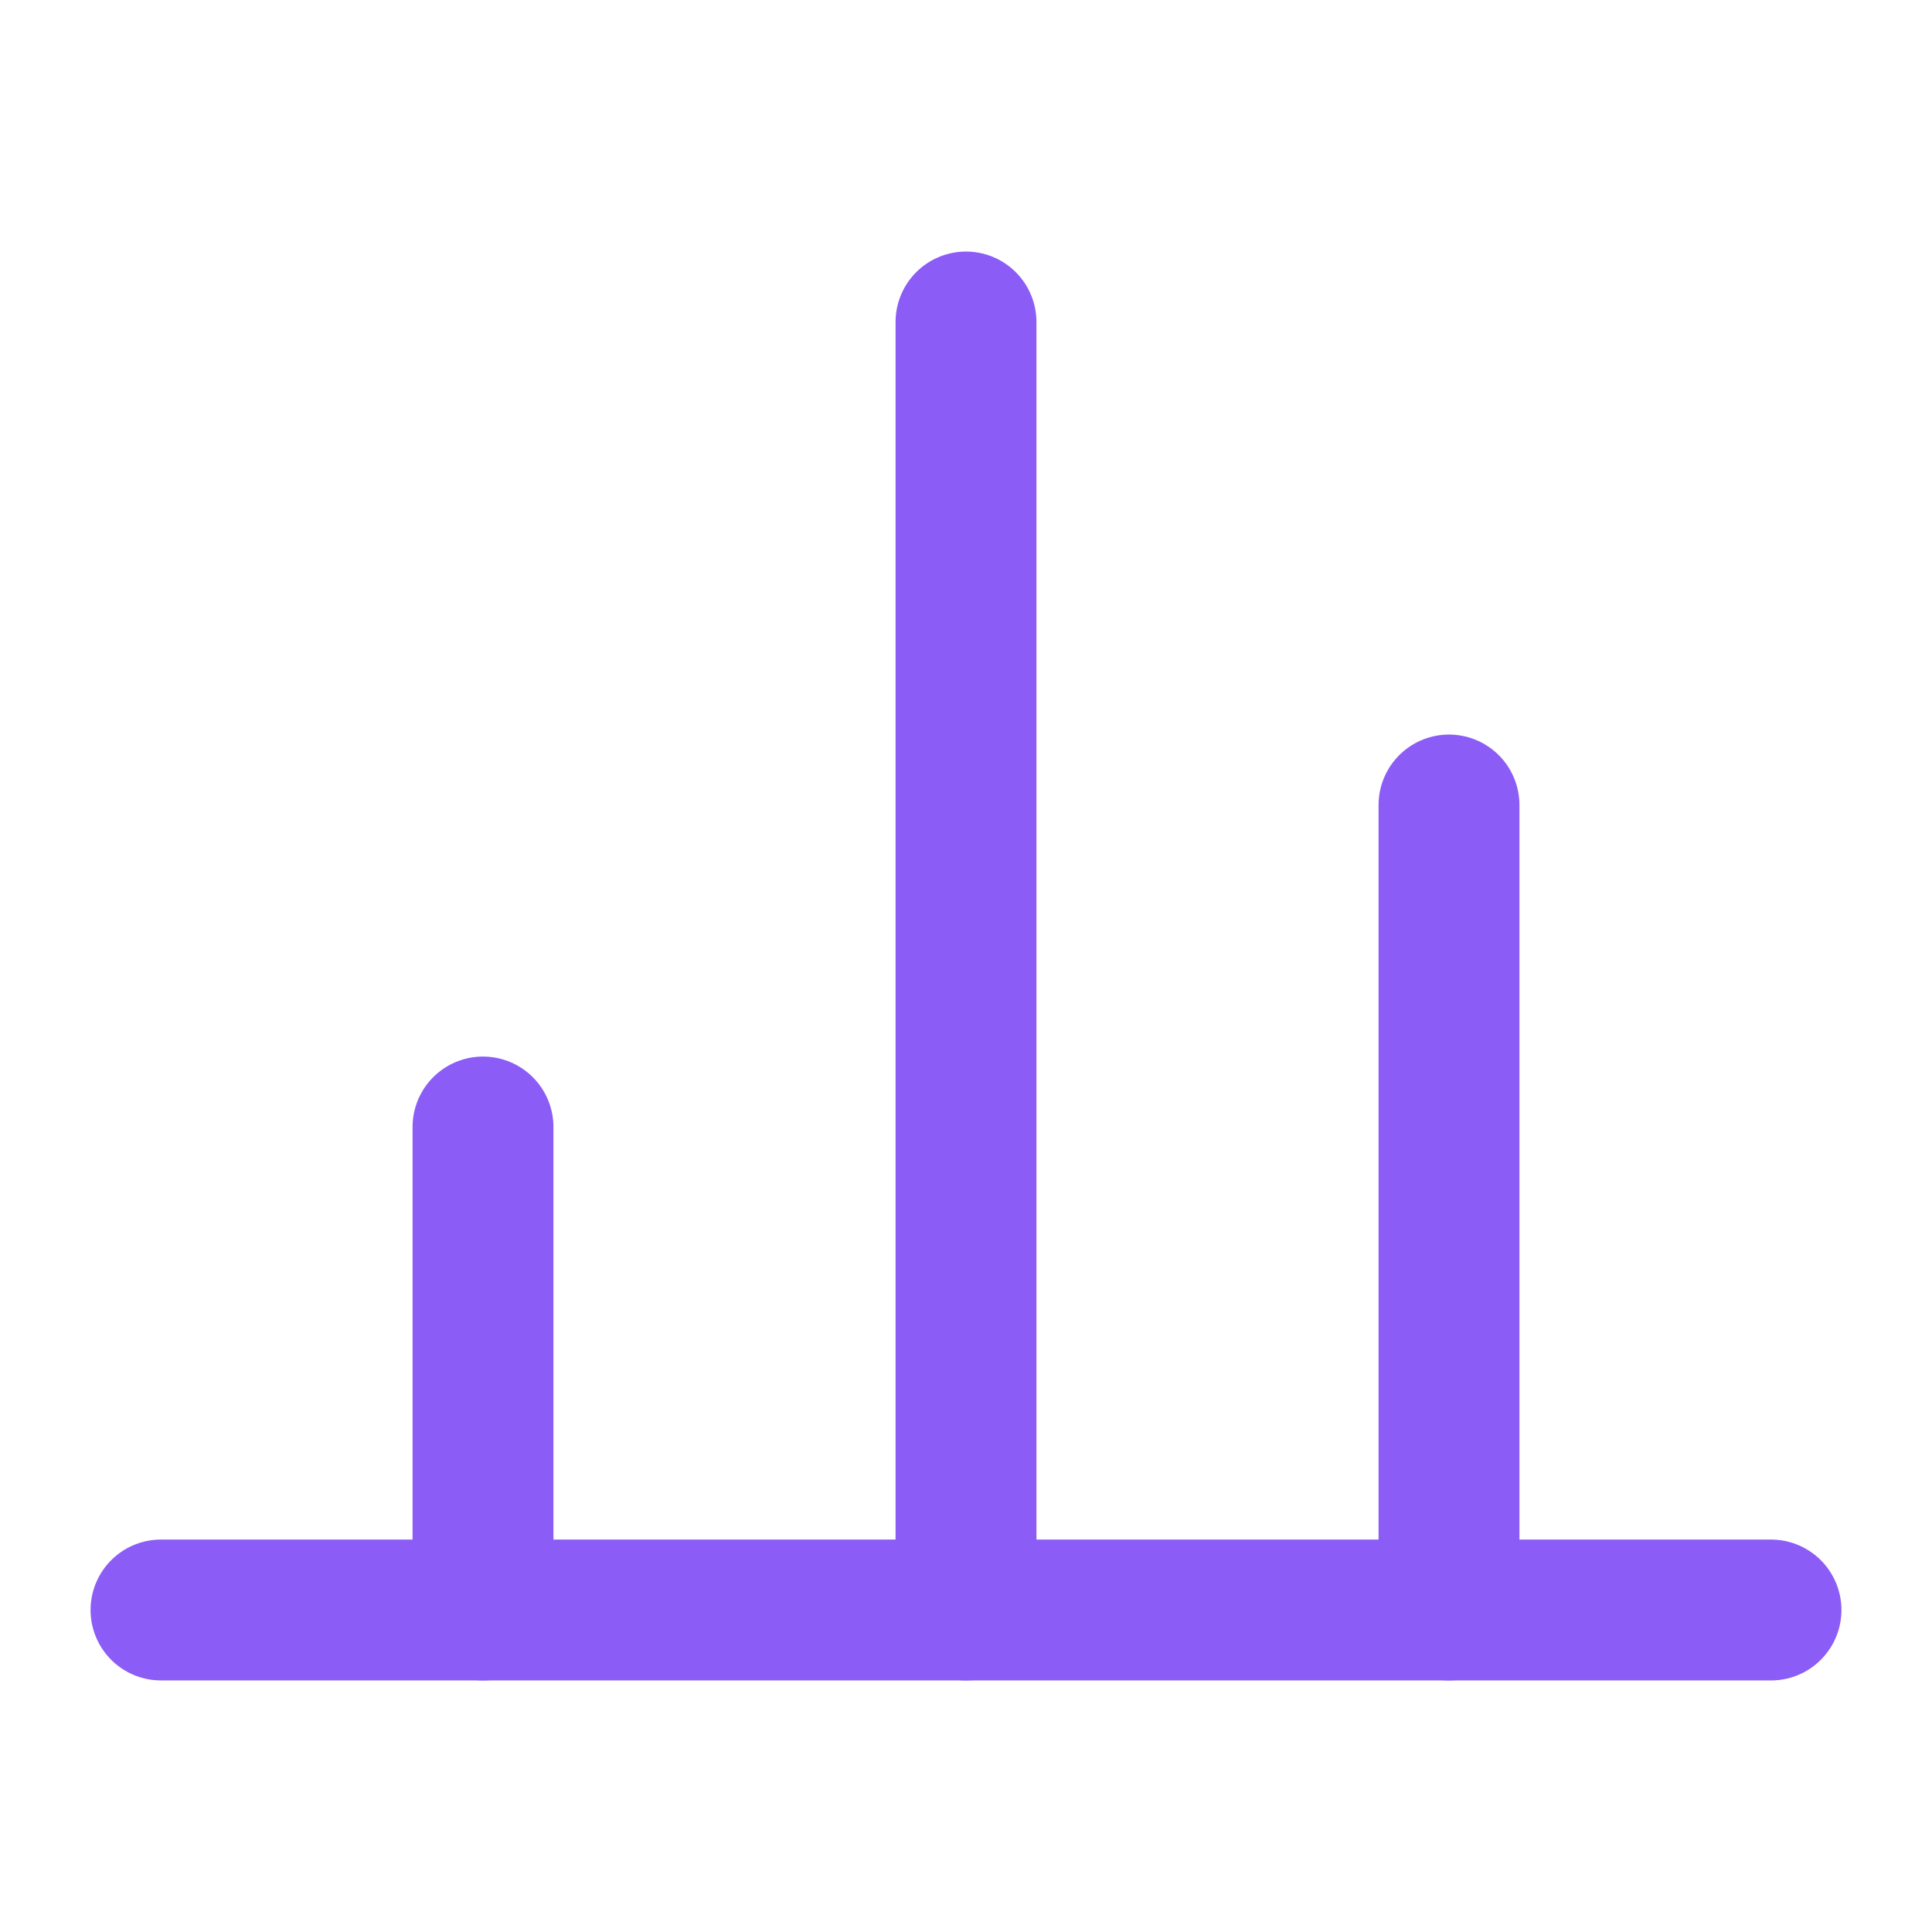
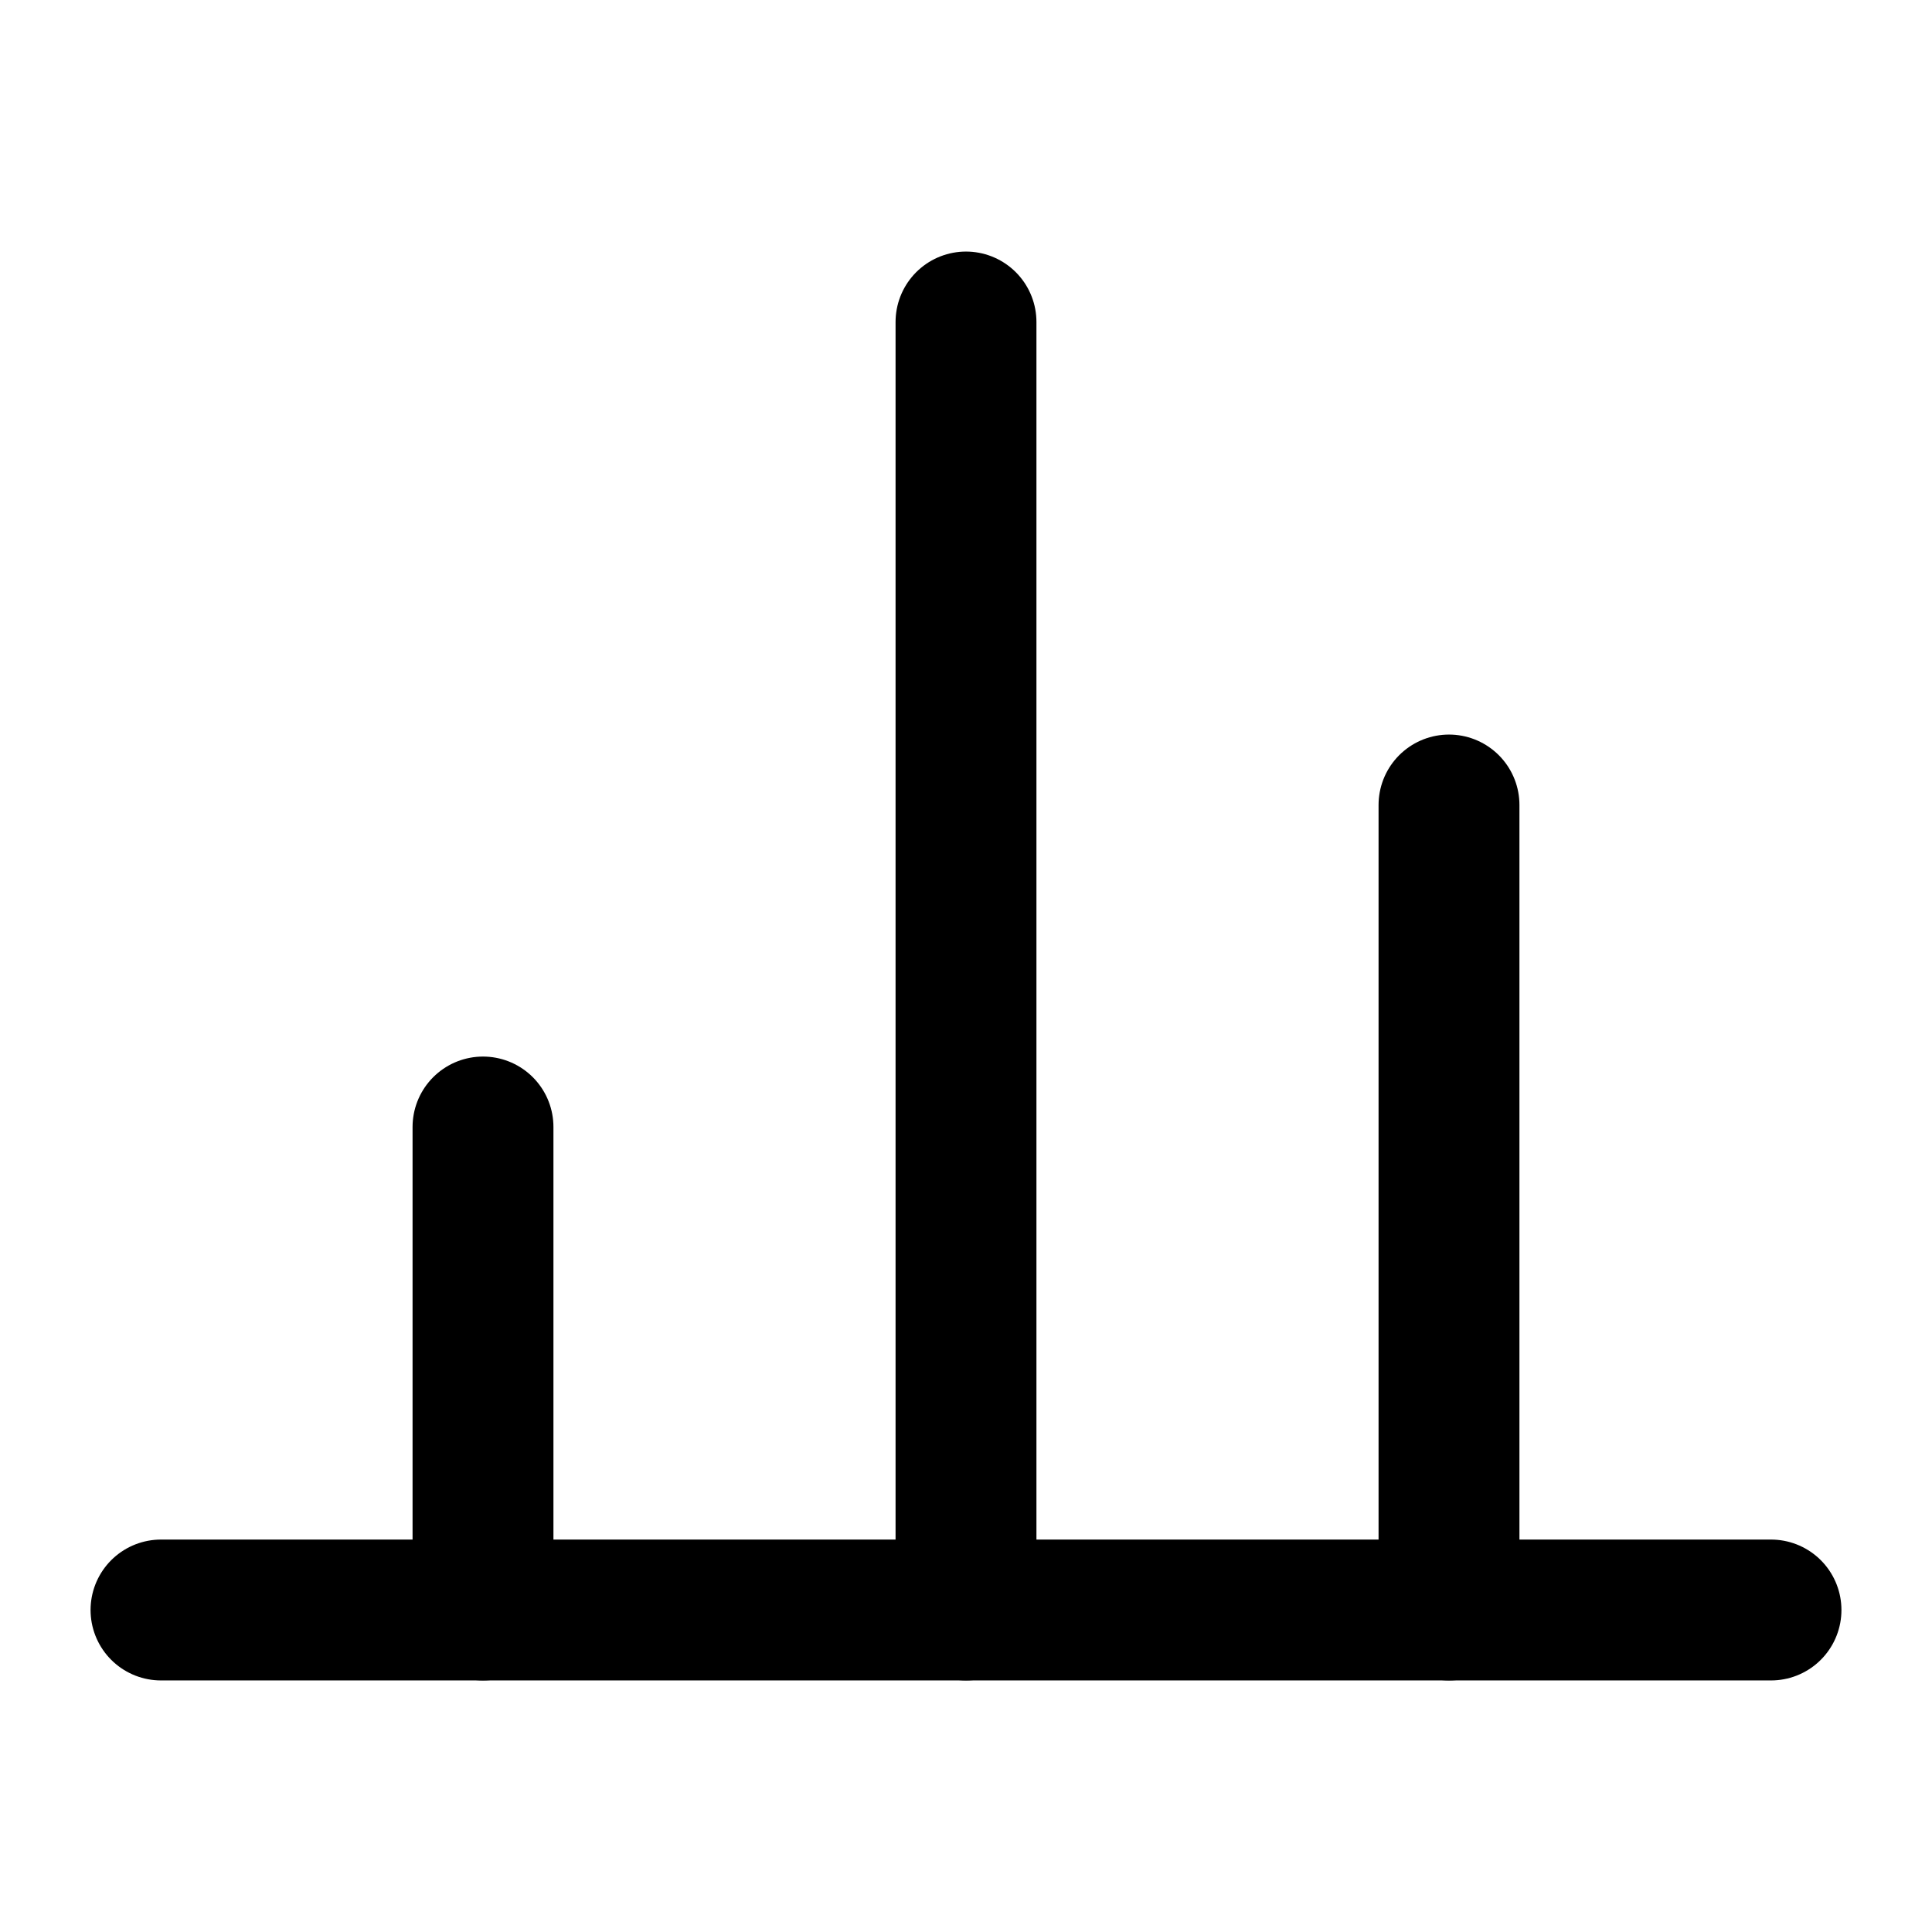
- <svg xmlns="http://www.w3.org/2000/svg" width="20" height="20" viewBox="0 0 24 24" fill="none" stroke="#8b5cf6" stroke-width="1.75" stroke-linecap="round" stroke-linejoin="round">
+ <svg xmlns="http://www.w3.org/2000/svg" width="20" height="20" viewBox="0 0 24 24" fill="none" stroke="currentColor" stroke-width="1.75" stroke-linecap="round" stroke-linejoin="round">
  <line x1="18" y1="20" x2="18" y2="10" />
  <line x1="12" y1="20" x2="12" y2="4" />
  <line x1="6" y1="20" x2="6" y2="14" />
  <line x1="2" y1="20" x2="22" y2="20" />
</svg>
